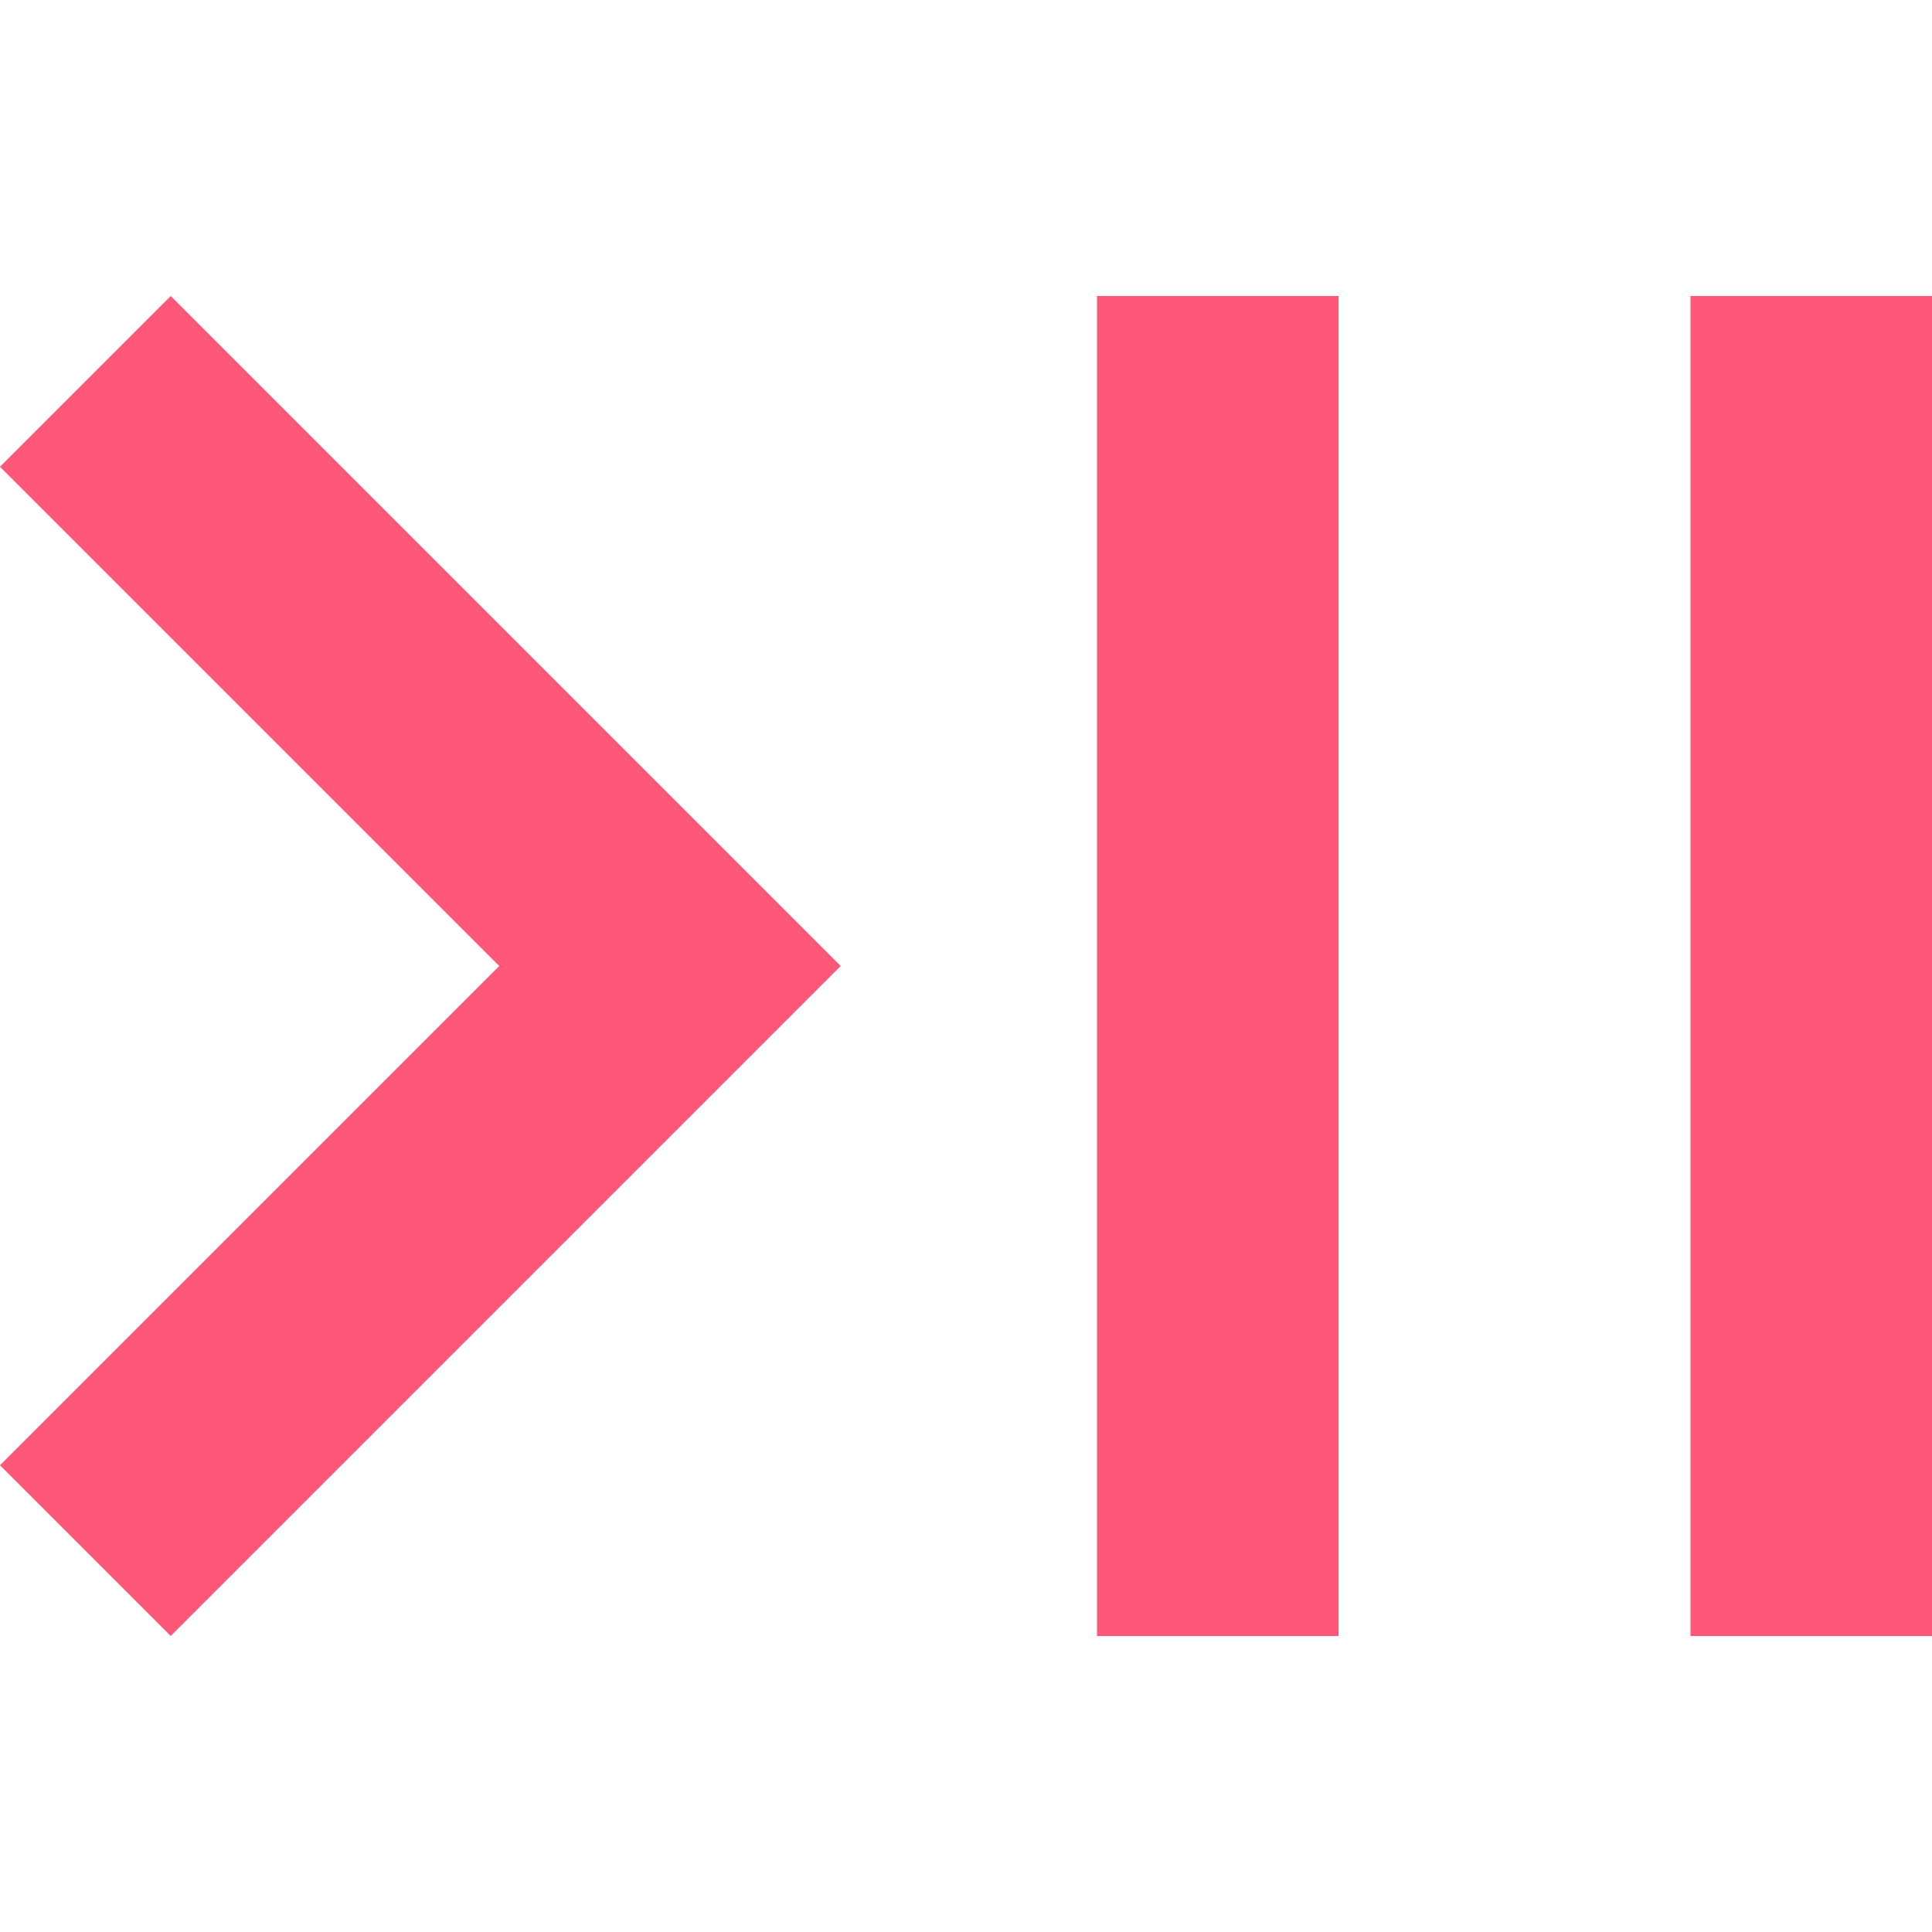
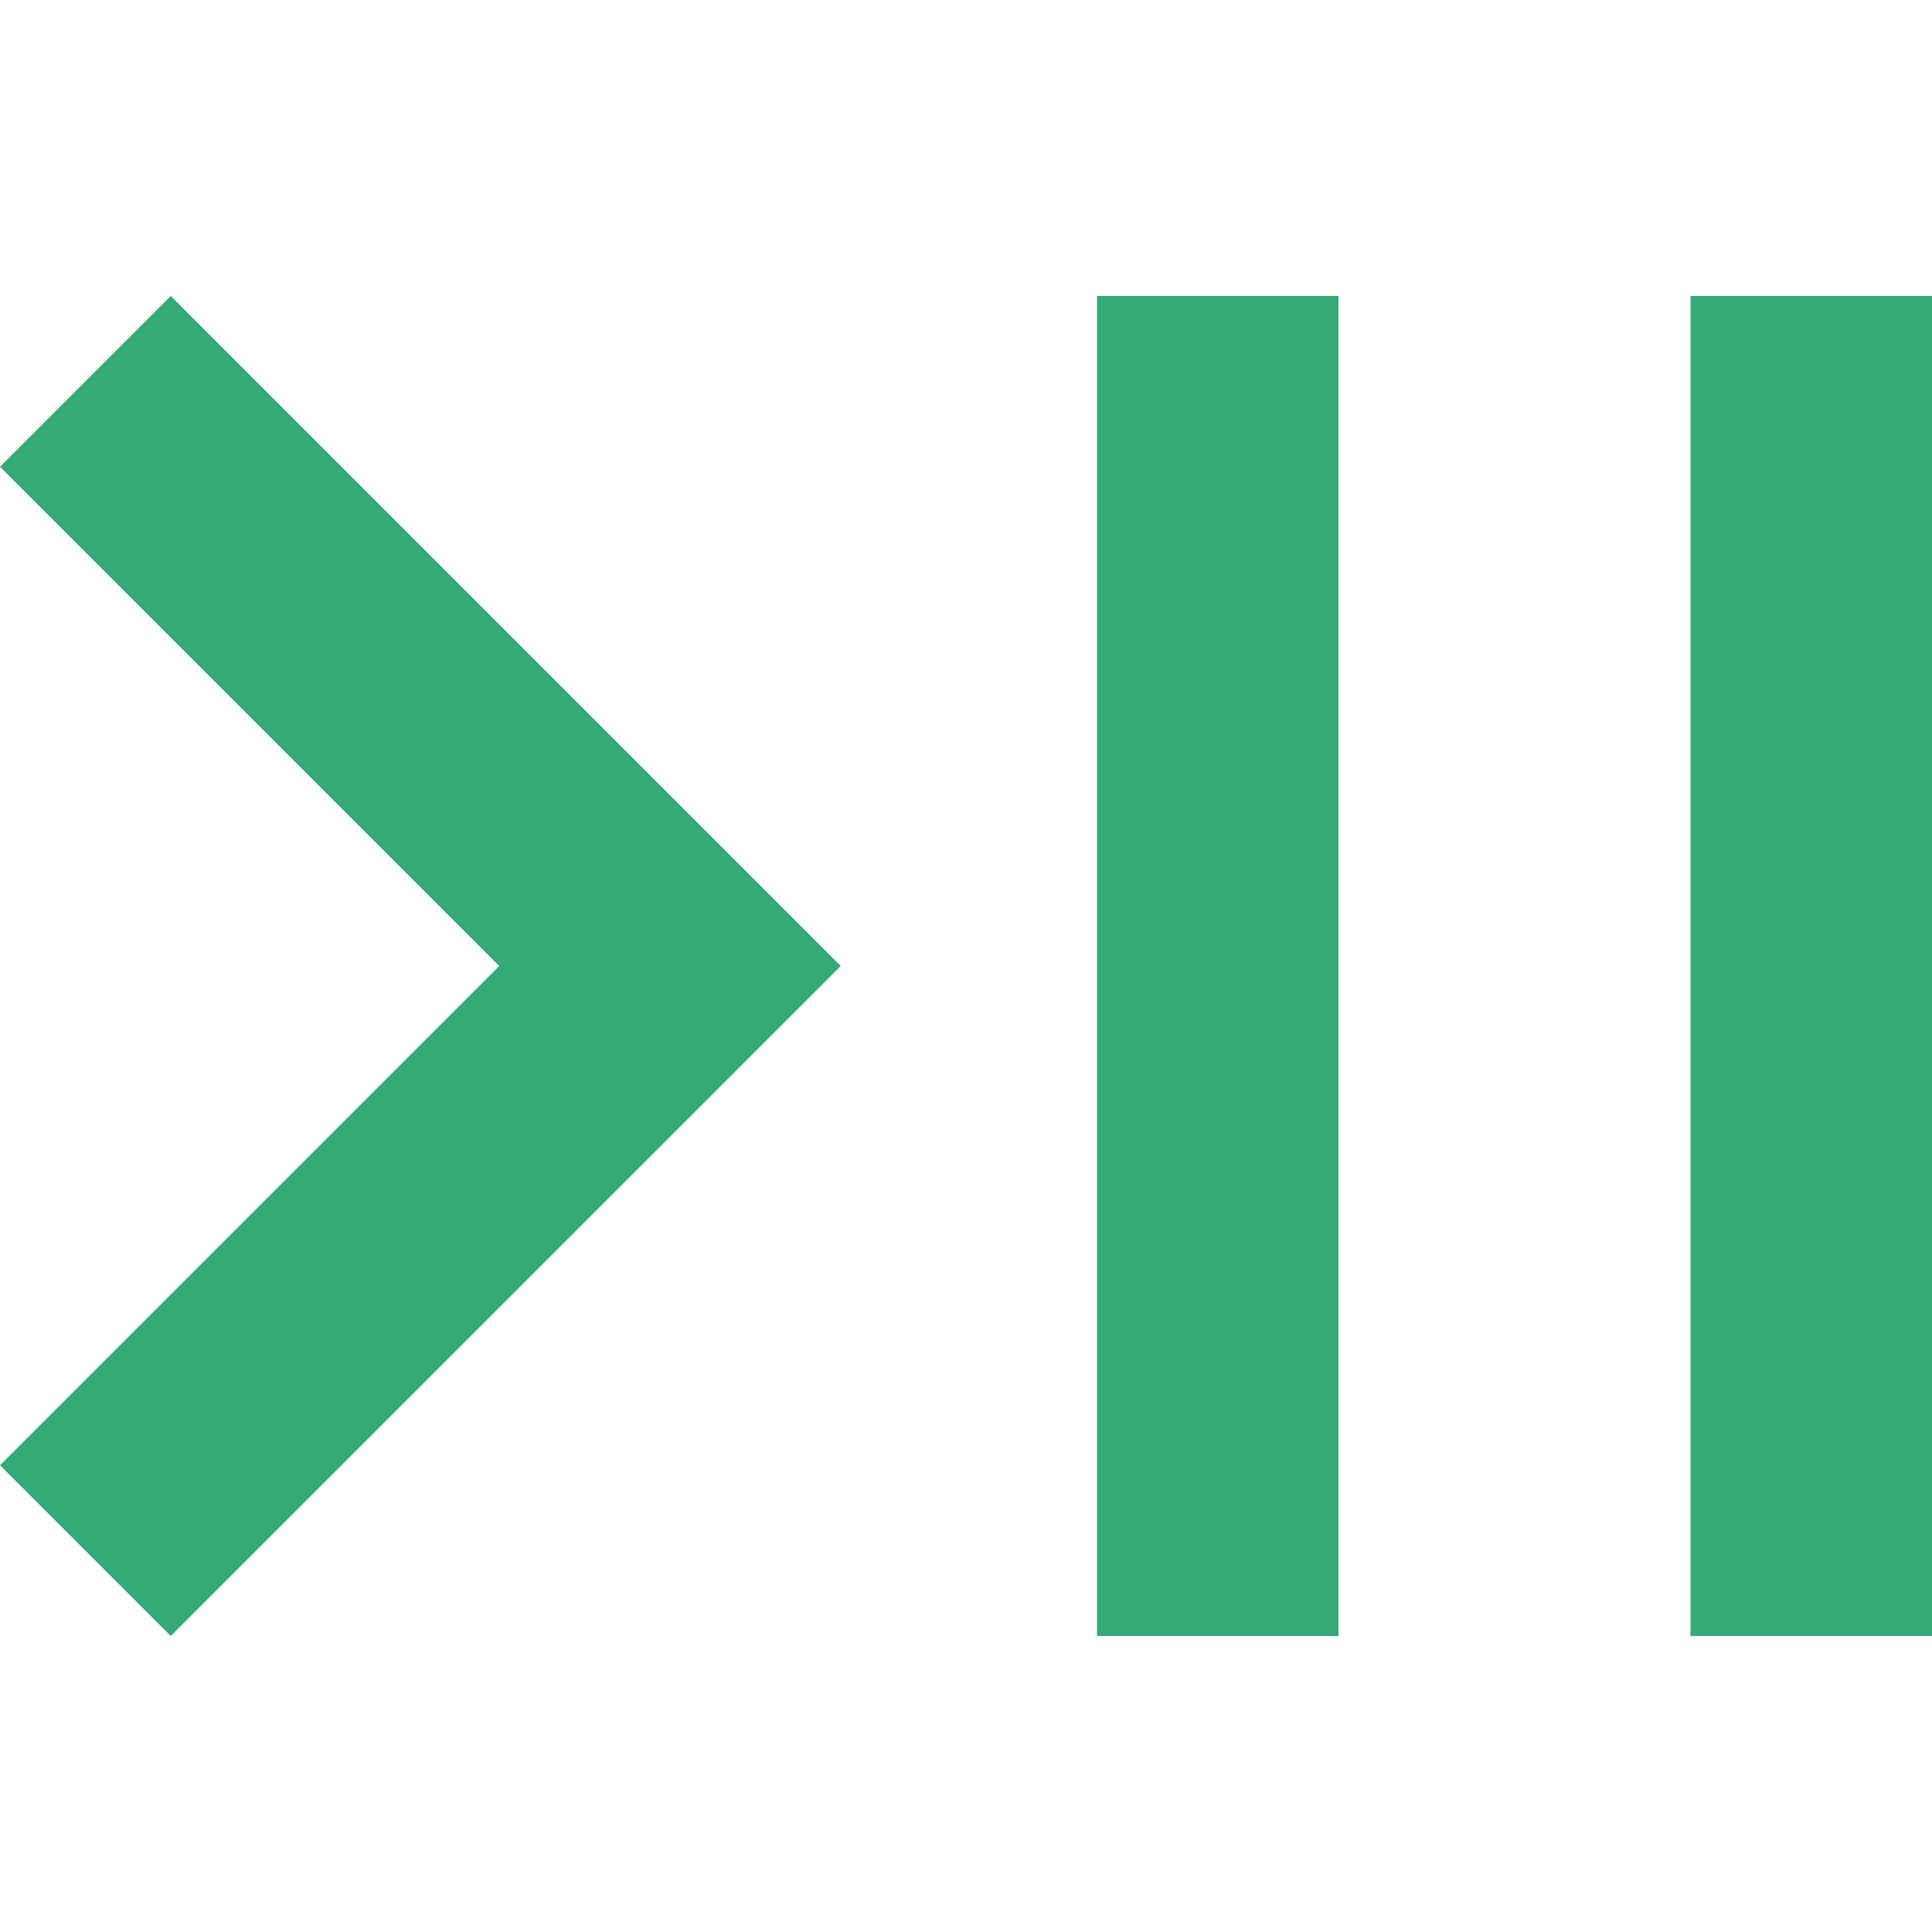
<svg xmlns="http://www.w3.org/2000/svg" id="Layer_1" enable-background="new 0 0 512 512" height="512" viewBox="0 0 512 512" width="512" version="1.1">
  <defs id="defs7" />
-   <path clip-rule="evenodd" d="m45.25 78.443 177.557 177.557-177.557 177.557-45.25-45.25 132.306-132.307-132.306-132.307zm245.468 355.113v-355.113h64v355.113zm157.282 0v-355.113h64v355.113z" fill-rule="evenodd" id="path2" style="fill:#ff5777;fill-opacity:1;" />
+   <path clip-rule="evenodd" d="m45.25 78.443 177.557 177.557-177.557 177.557-45.25-45.25 132.306-132.307-132.306-132.307zm245.468 355.113v-355.113h64v355.113zm157.282 0v-355.113h64v355.113z" fill-rule="evenodd" id="path2" style="fill:#33aa77;fill-opacity:1;" />
</svg>
